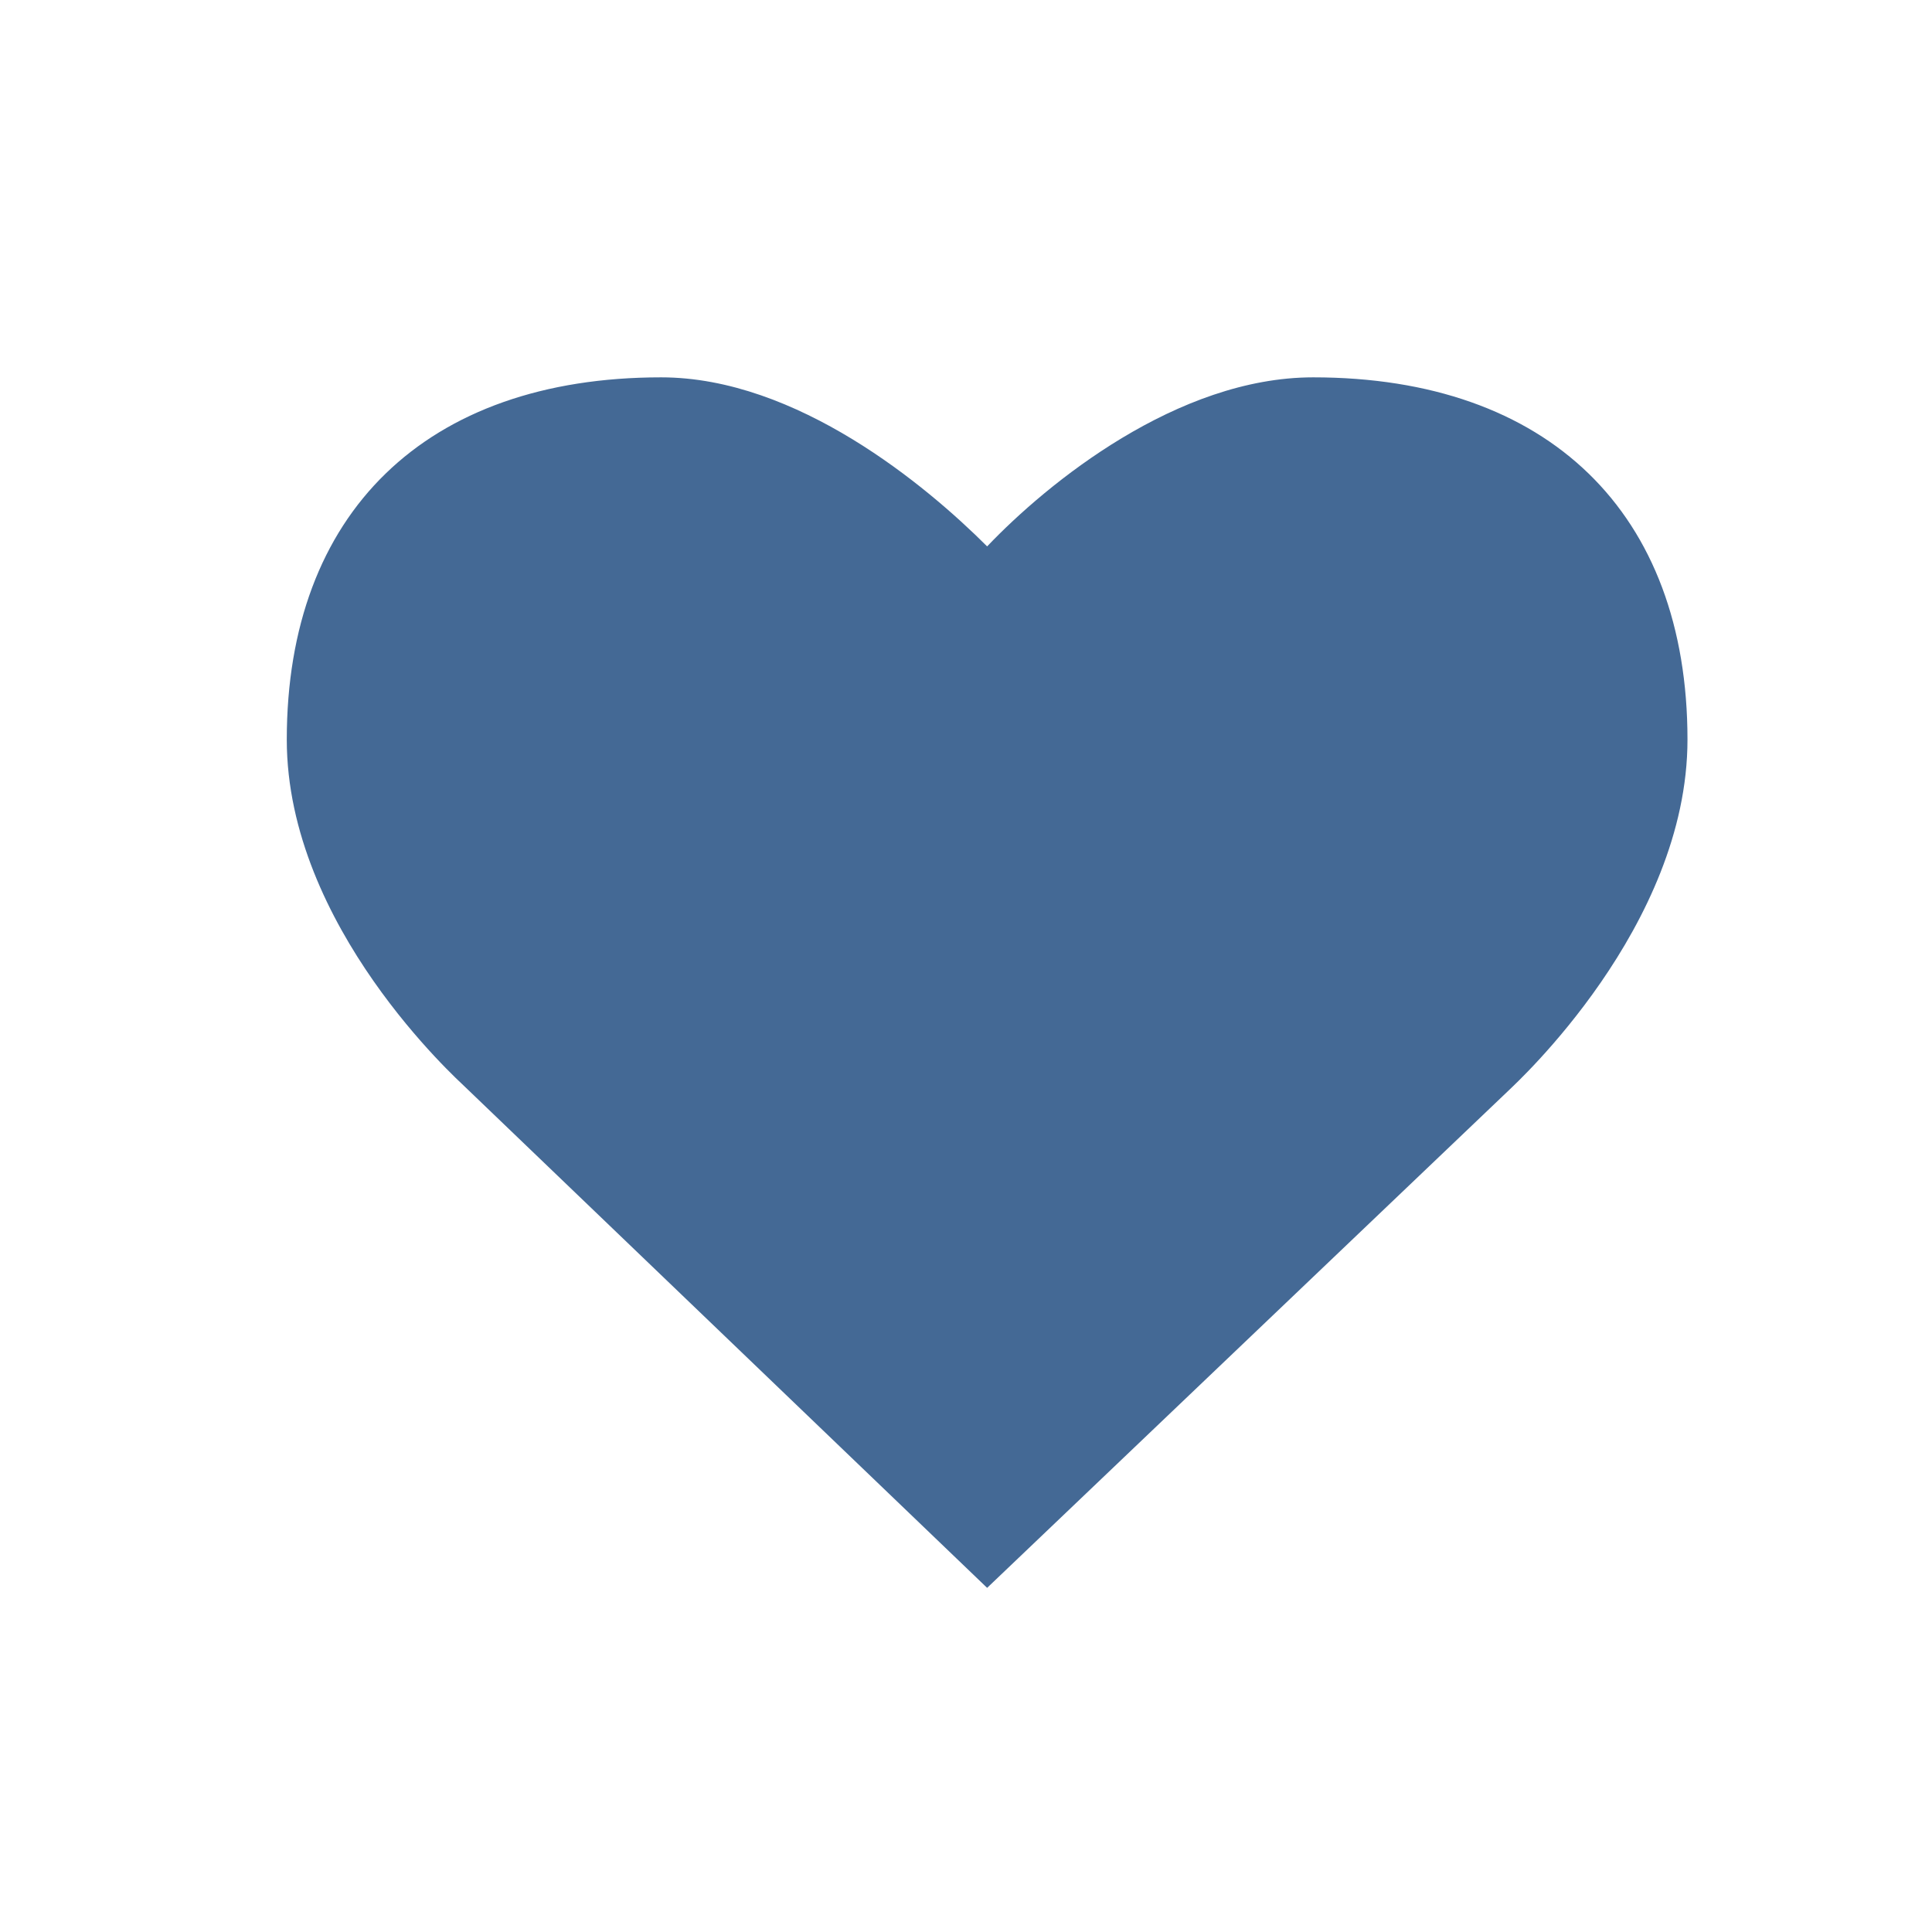
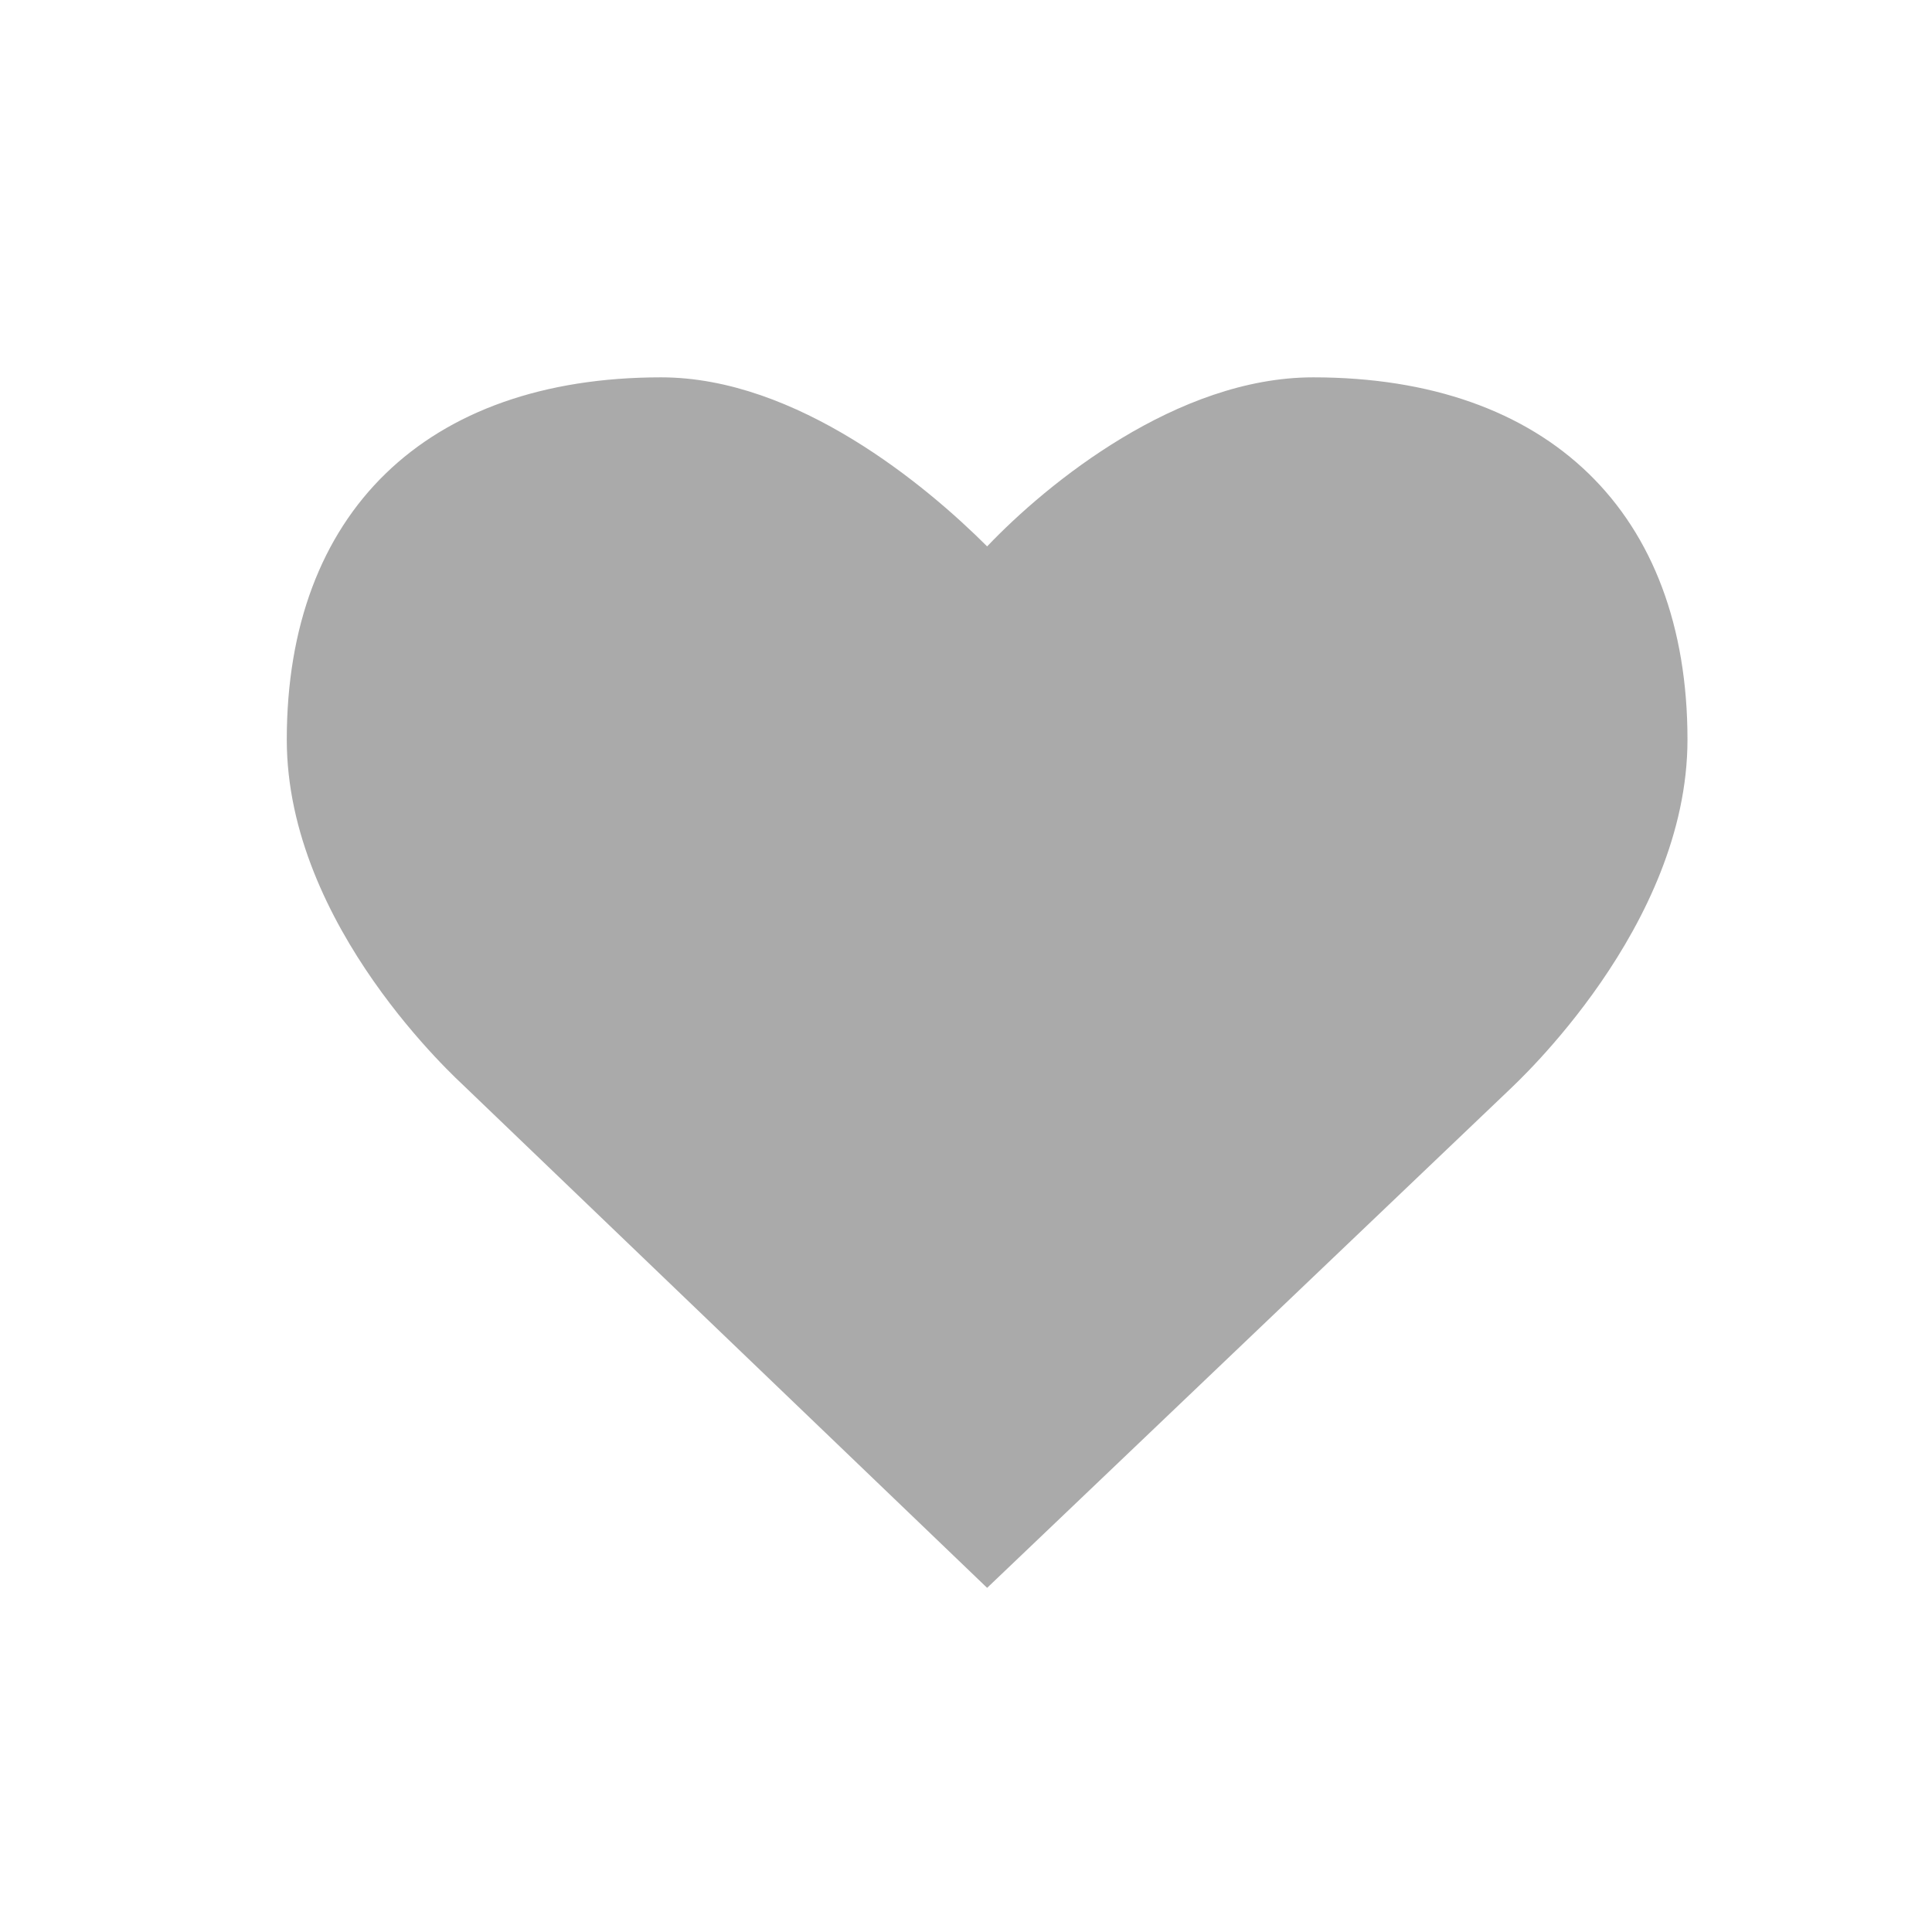
<svg xmlns="http://www.w3.org/2000/svg" version="1.1" id="Layer_1" x="0px" y="0px" viewBox="0 0 64 64" style="enable-background:new 0 0 64 64;" xml:space="preserve">
-   <path fill="#446995" d="M32.7,52.6l17.3-16.5c0.2-0.2,5.9-5.4,5.9-11.6c0-7.5-4.6-12-12.4-12c-4.5,0-8.8,3.5-10.8,5.6c-2-2-6.3-5.6-10.8-5.6  c-7.8,0-12.4,4.5-12.4,12c0,6.2,5.7,11.3,5.9,11.5L32.7,52.6z" />
+   <path fill="#aaa" d="M32.7,52.6l17.3-16.5c0.2-0.2,5.9-5.4,5.9-11.6c0-7.5-4.6-12-12.4-12c-4.5,0-8.8,3.5-10.8,5.6c-2-2-6.3-5.6-10.8-5.6  c-7.8,0-12.4,4.5-12.4,12c0,6.2,5.7,11.3,5.9,11.5L32.7,52.6z" />
</svg>
